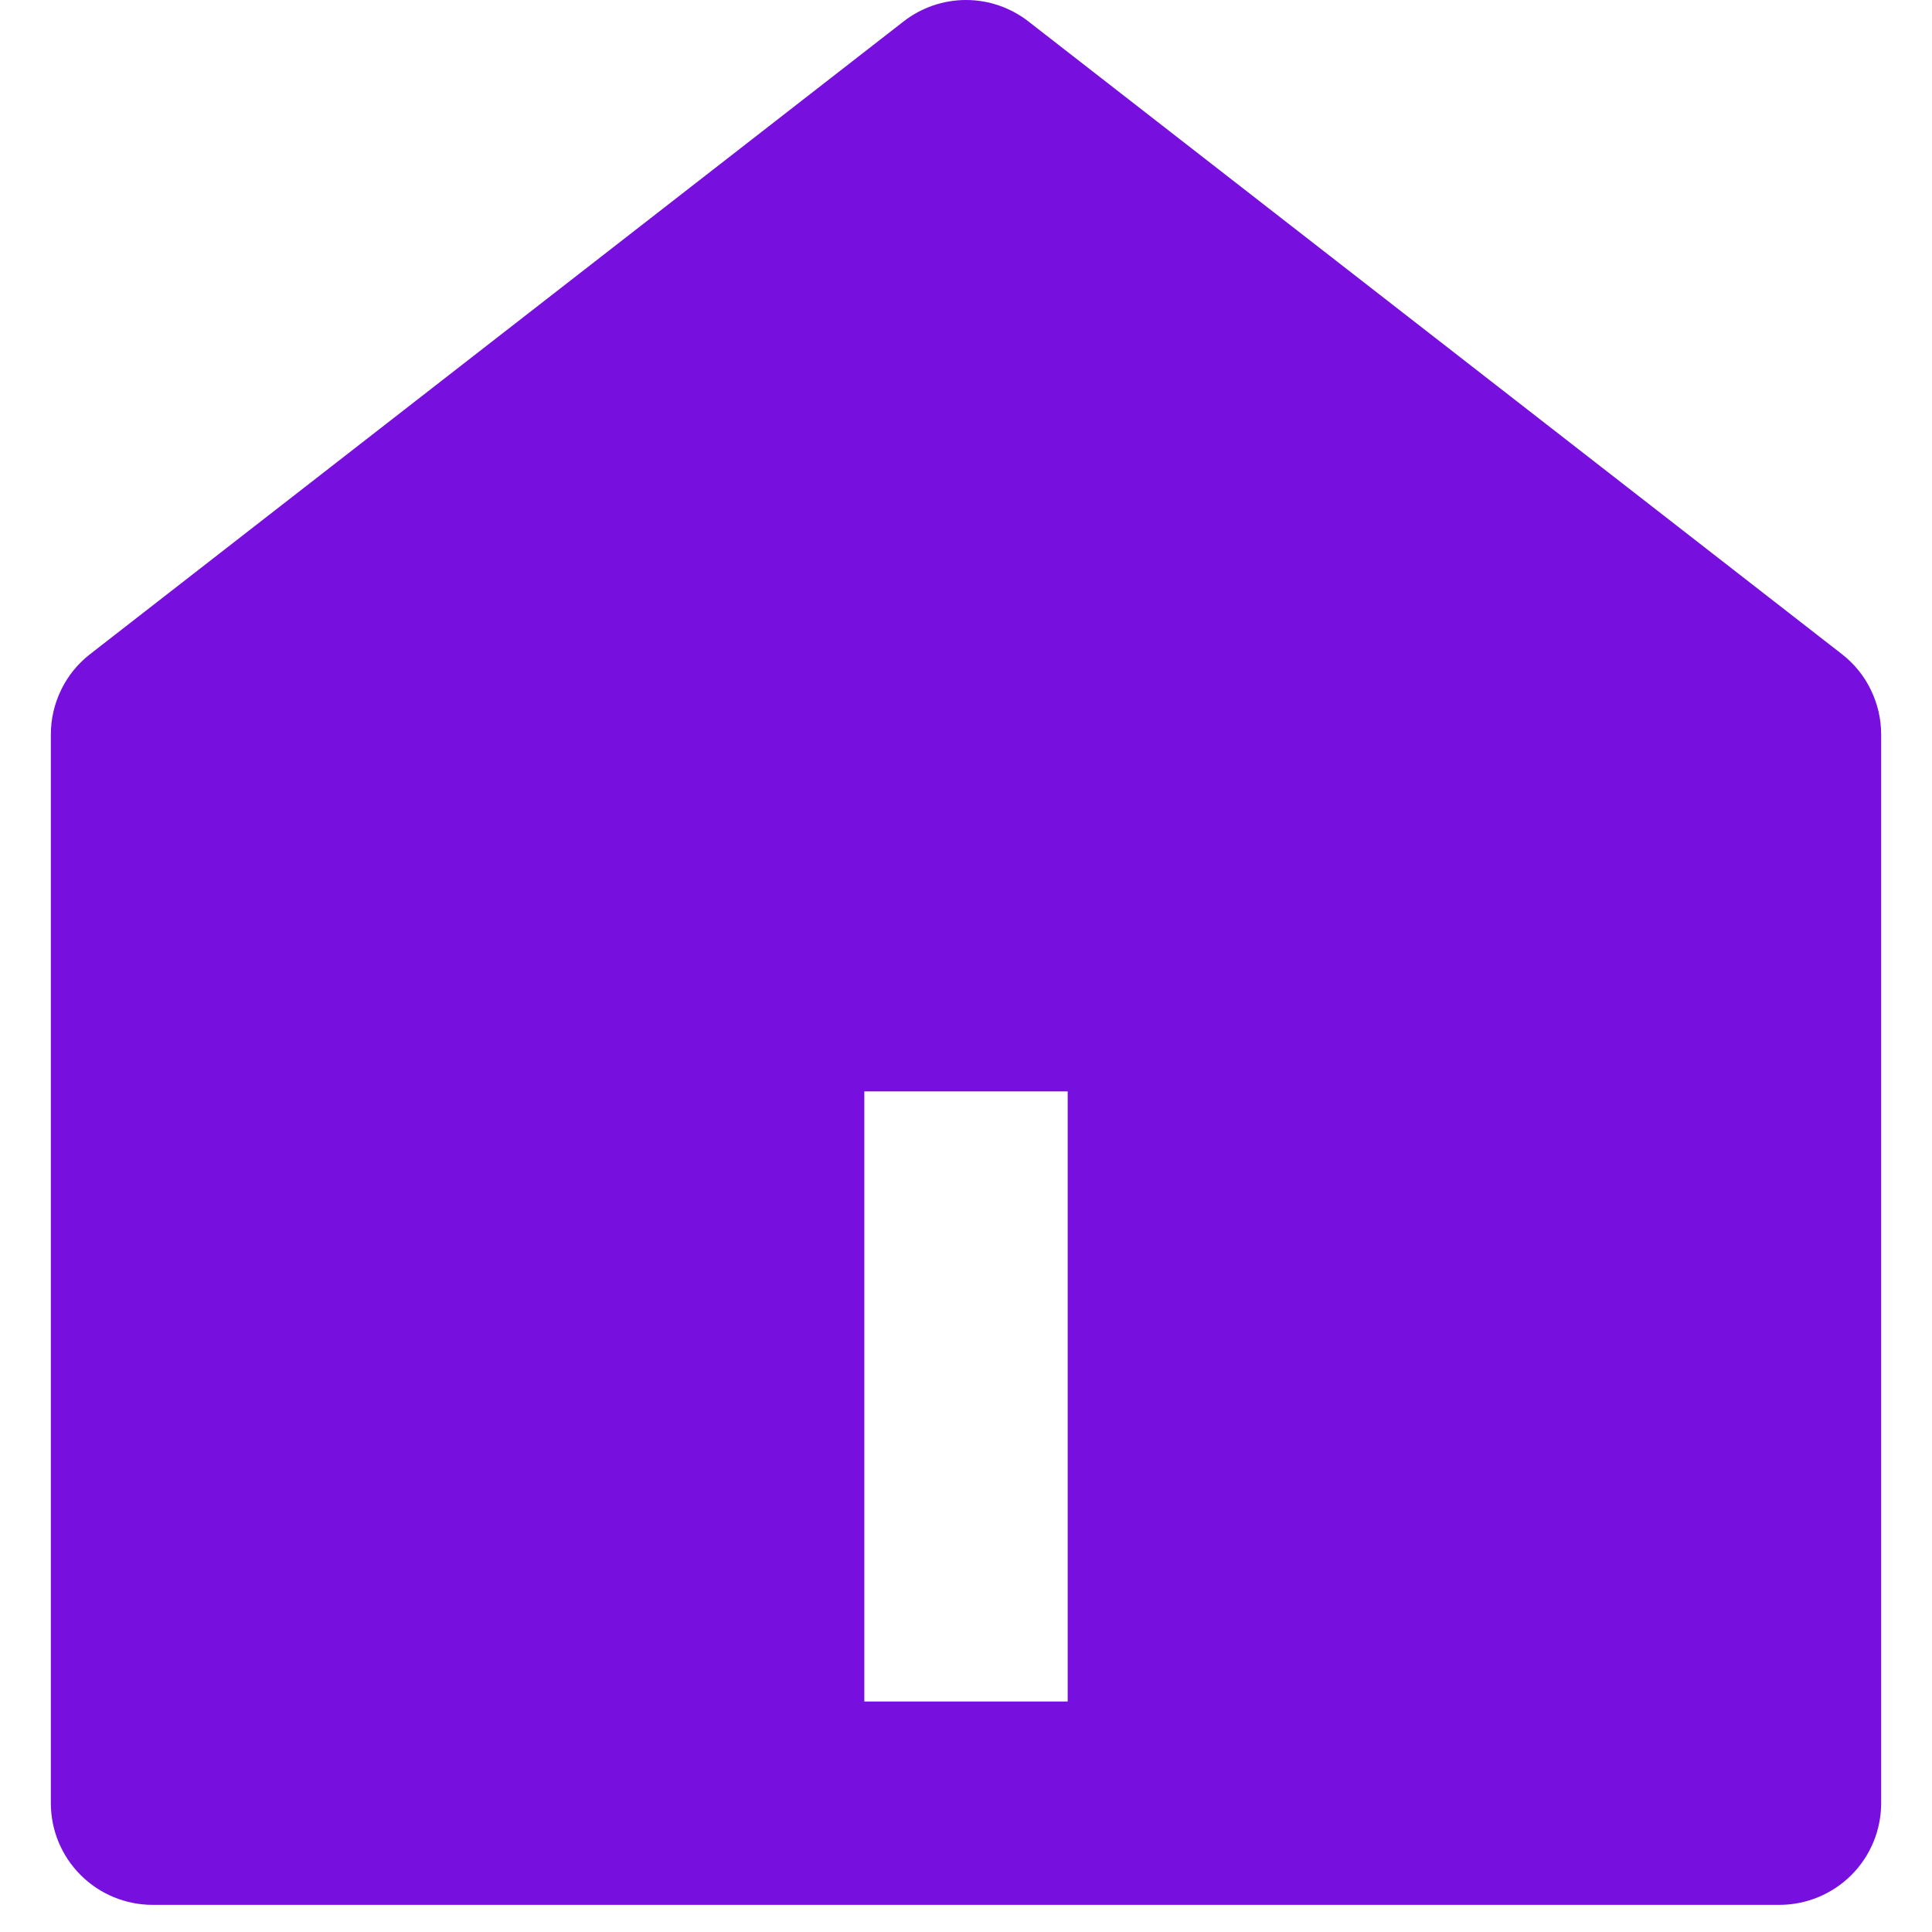
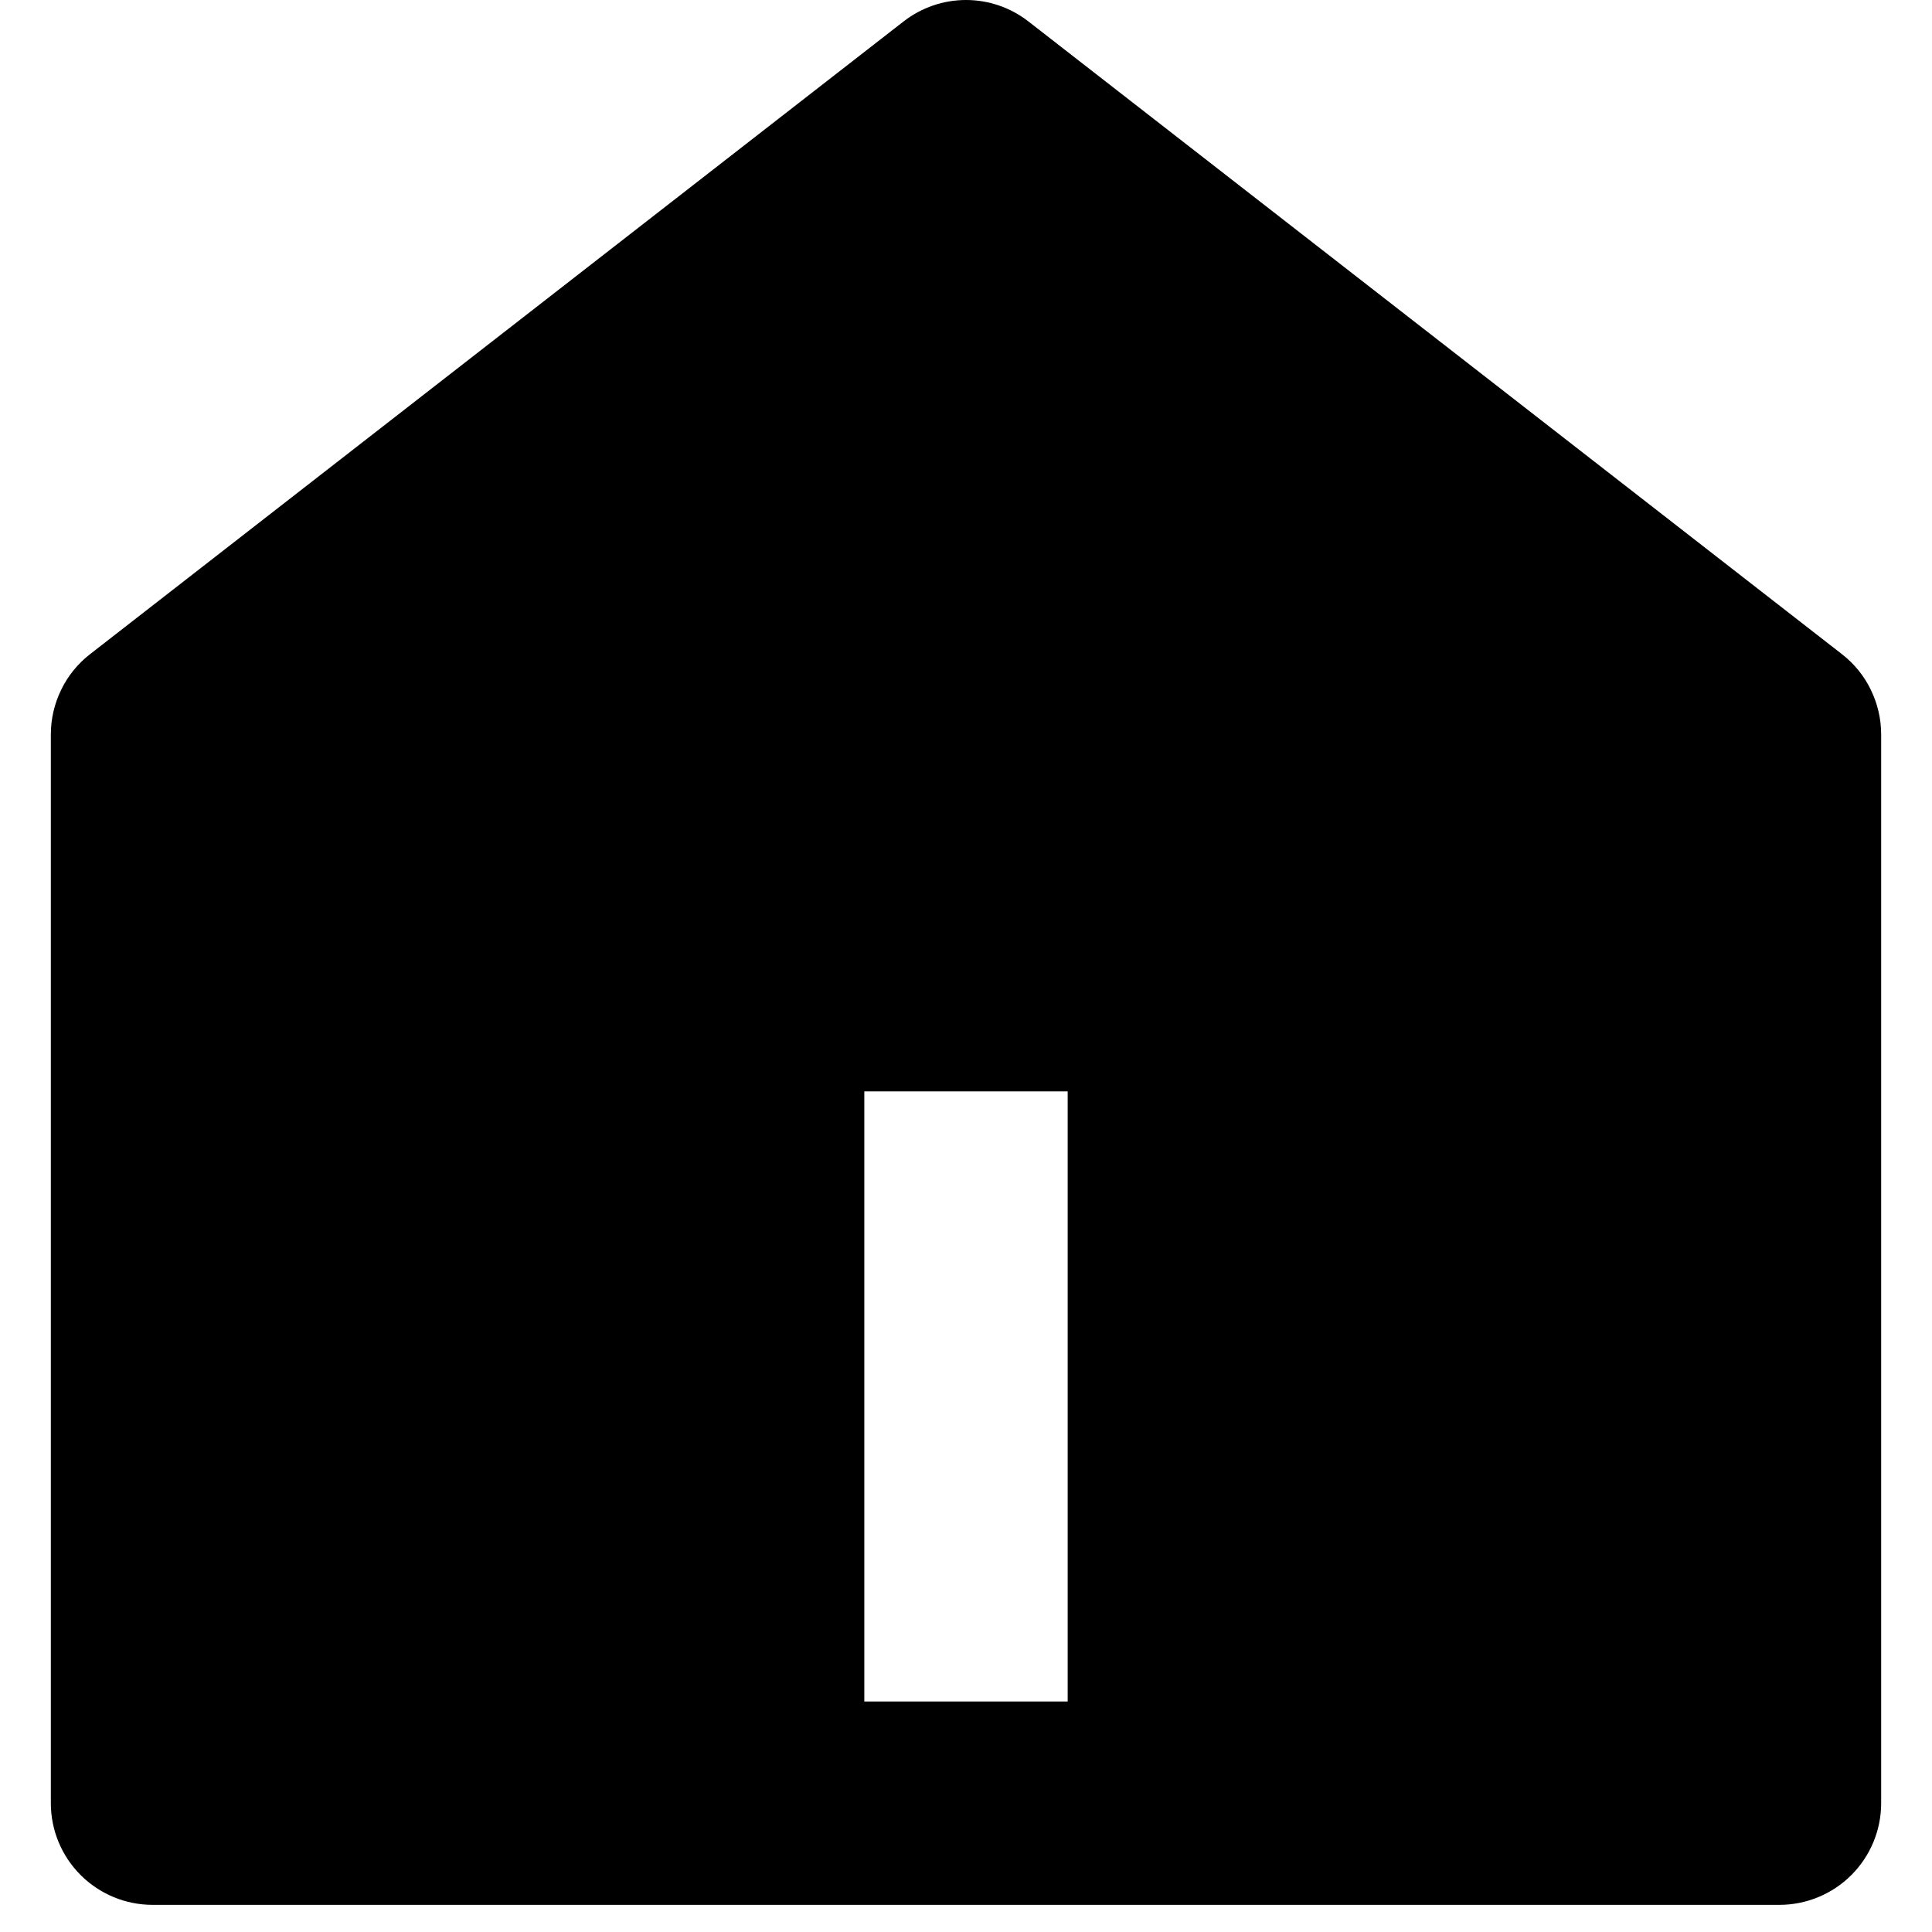
<svg xmlns="http://www.w3.org/2000/svg" width="19" height="19" viewBox="0 0 19 19" fill="none">
-   <path d="M18.5 17.733C18.5 17.998 18.395 18.252 18.207 18.44C18.02 18.627 17.765 18.733 17.5 18.733H1.5C1.235 18.733 0.98 18.627 0.793 18.44C0.605 18.252 0.5 17.998 0.5 17.733V7.223C0.5 7.07 0.535 6.92 0.602 6.783C0.668 6.646 0.766 6.526 0.886 6.433L8.886 0.211C9.062 0.074 9.278 0 9.5 0C9.722 0 9.938 0.074 10.114 0.211L18.114 6.433C18.234 6.526 18.332 6.646 18.398 6.783C18.465 6.92 18.5 7.07 18.5 7.223V17.733ZM8.5 10.733V16.733H10.5V10.733H8.5Z" fill="#770FDF" />
+   <path d="M18.5 17.733C18.5 17.998 18.395 18.252 18.207 18.44C18.02 18.627 17.765 18.733 17.5 18.733H1.5C1.235 18.733 0.98 18.627 0.793 18.44C0.605 18.252 0.5 17.998 0.5 17.733V7.223C0.5 7.07 0.535 6.92 0.602 6.783C0.668 6.646 0.766 6.526 0.886 6.433L8.886 0.211C9.062 0.074 9.278 0 9.5 0C9.722 0 9.938 0.074 10.114 0.211L18.114 6.433C18.234 6.526 18.332 6.646 18.398 6.783C18.465 6.92 18.5 7.07 18.5 7.223V17.733ZM8.5 10.733V16.733H10.5V10.733H8.5Z" fill="currentColor" />
</svg>
